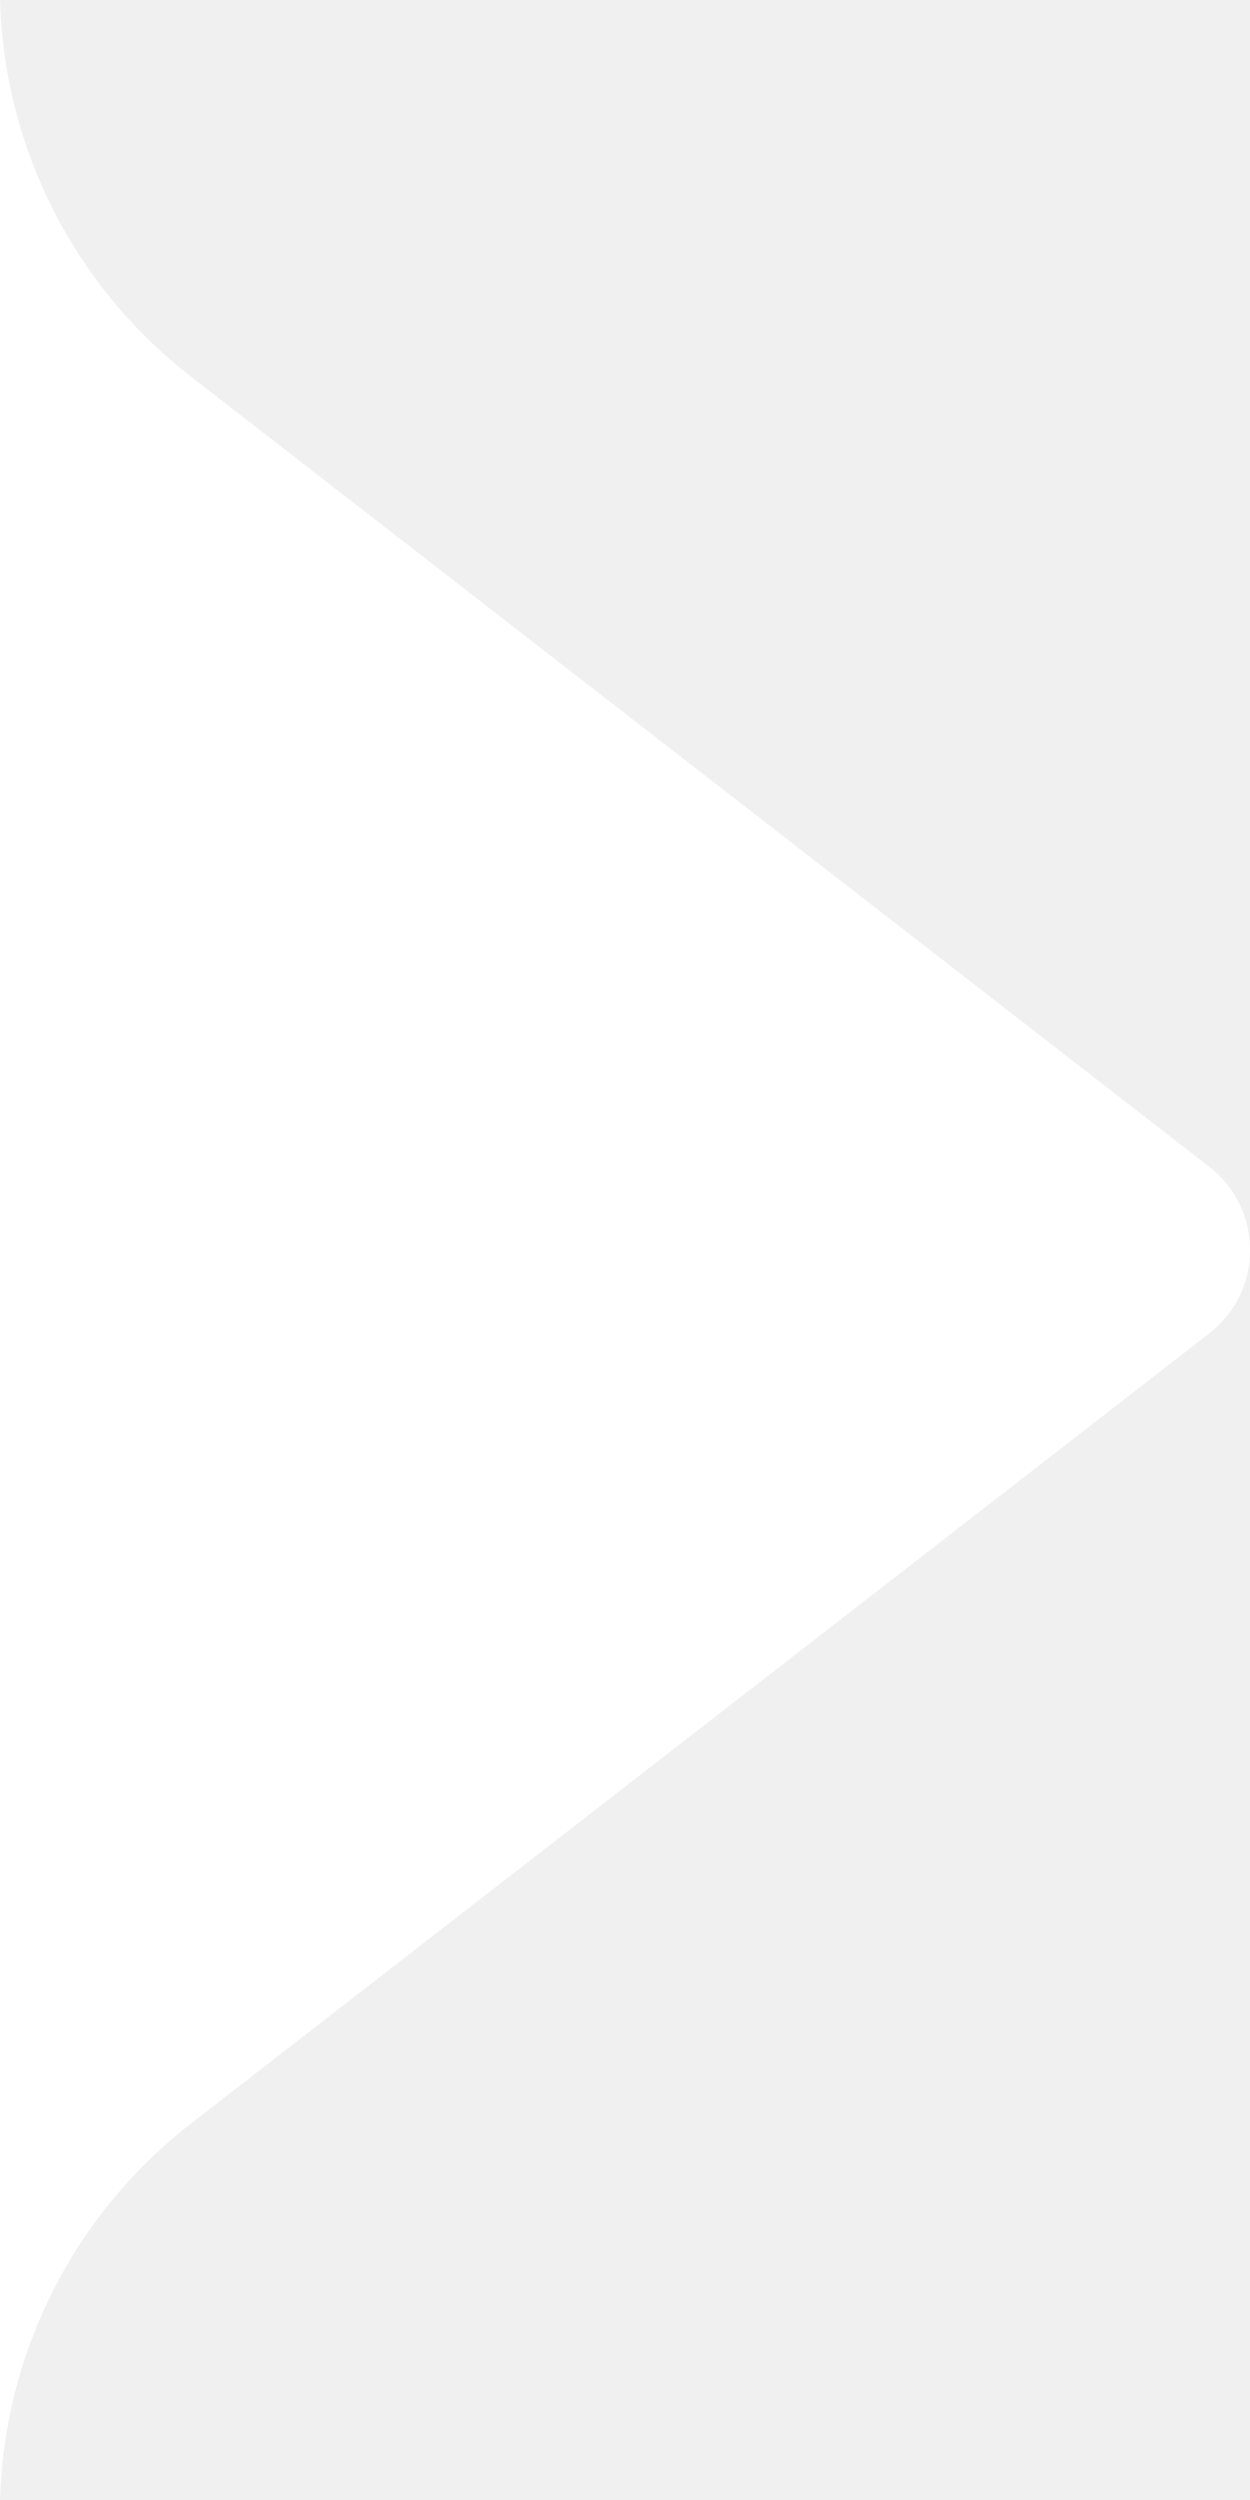
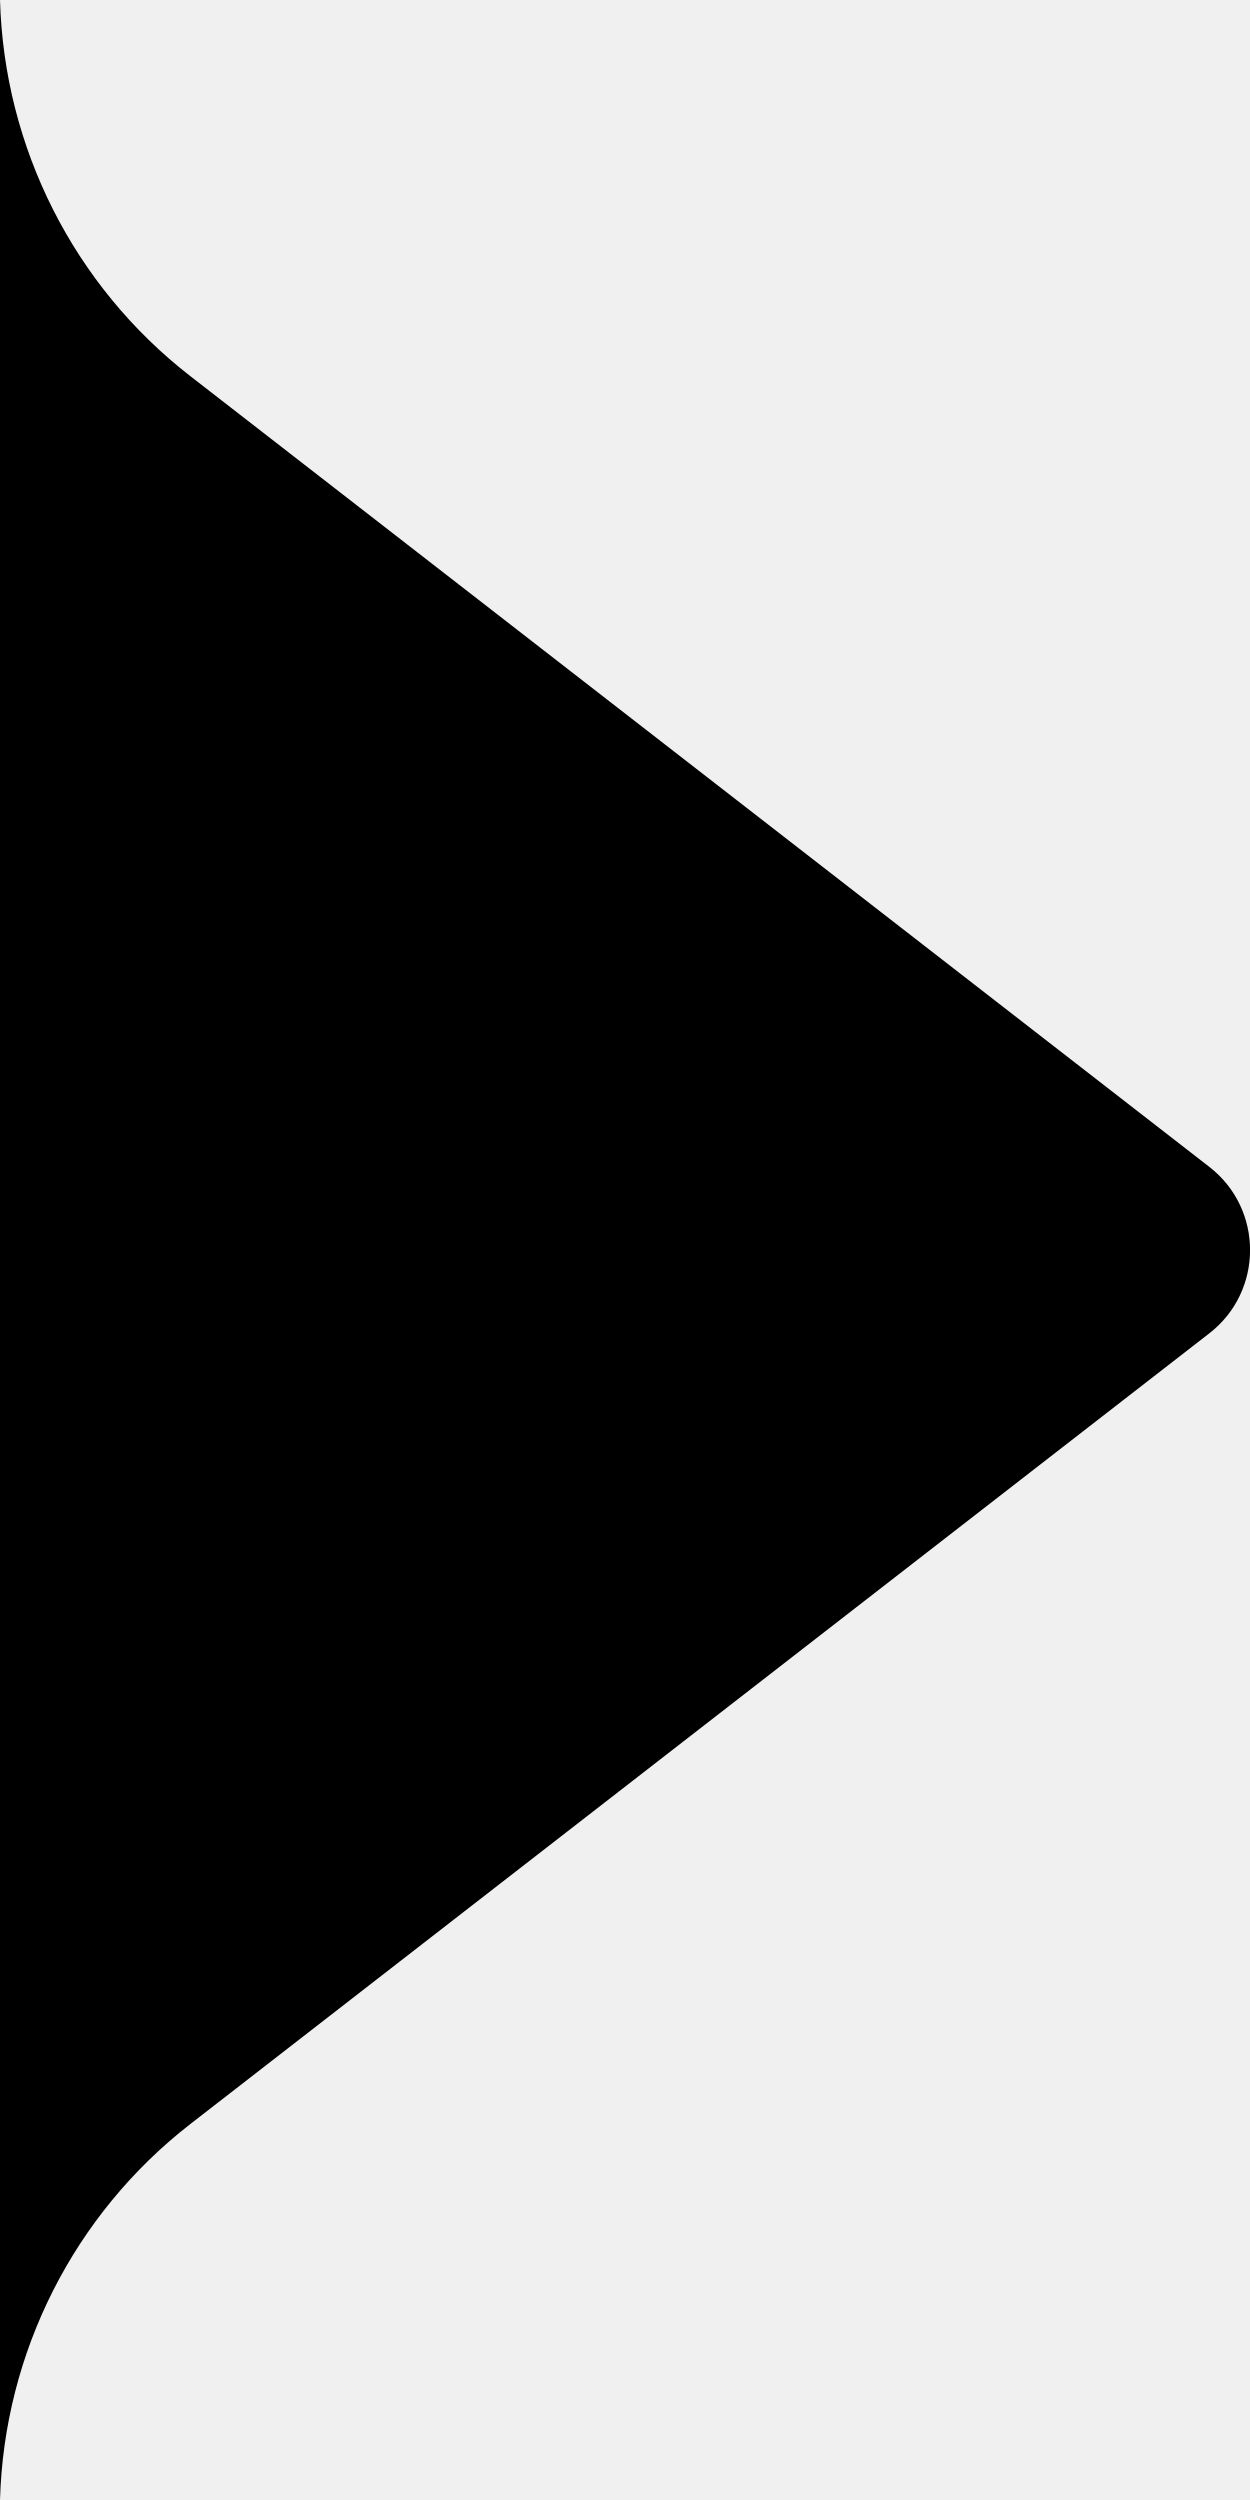
<svg xmlns="http://www.w3.org/2000/svg" preserveAspectRatio="none" overflow="visible" style="display: block;" width="6" height="12" viewBox="0 0 6 12" fill="none">
-   <path id="Tail" d="M0 0C0.02 0.708 0.354 1.371 0.913 1.805L5.806 5.602C6.065 5.804 6.065 6.197 5.806 6.399L0.914 10.195C0.355 10.629 0.02 11.292 0 12V0Z" fill="white" />
+   <path id="Tail" d="M0 0C0.02 0.708 0.354 1.371 0.913 1.805L5.806 5.602C6.065 5.804 6.065 6.197 5.806 6.399L0.914 10.195C0.355 10.629 0.02 11.292 0 12V0Z" fill="currentColor" />
</svg>
